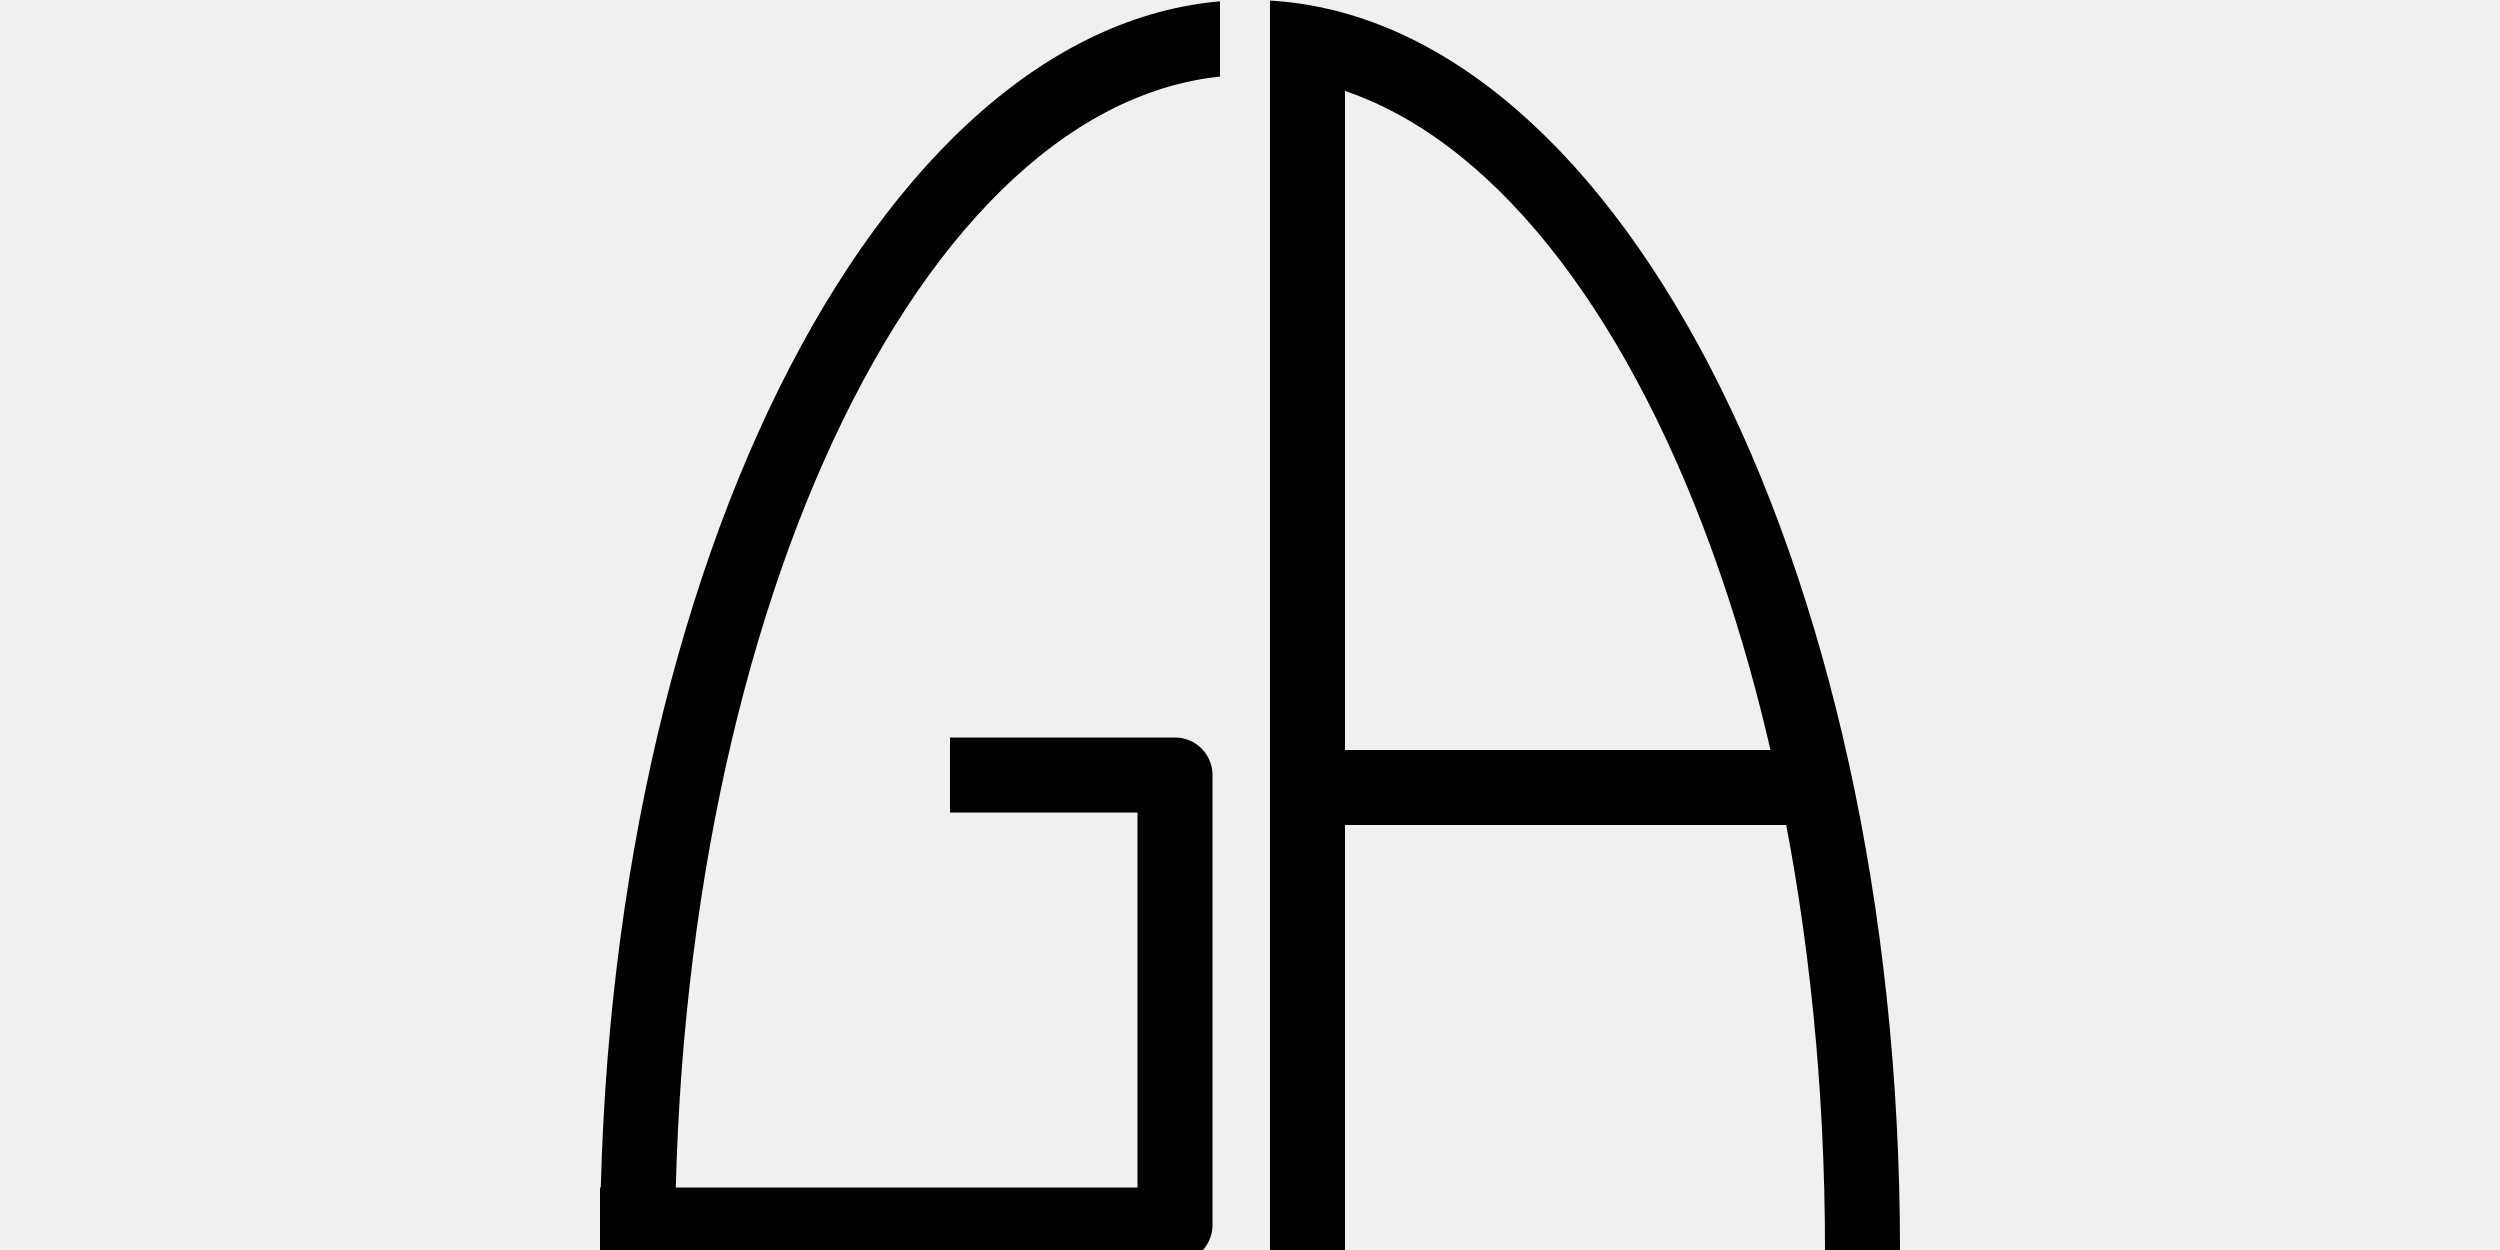
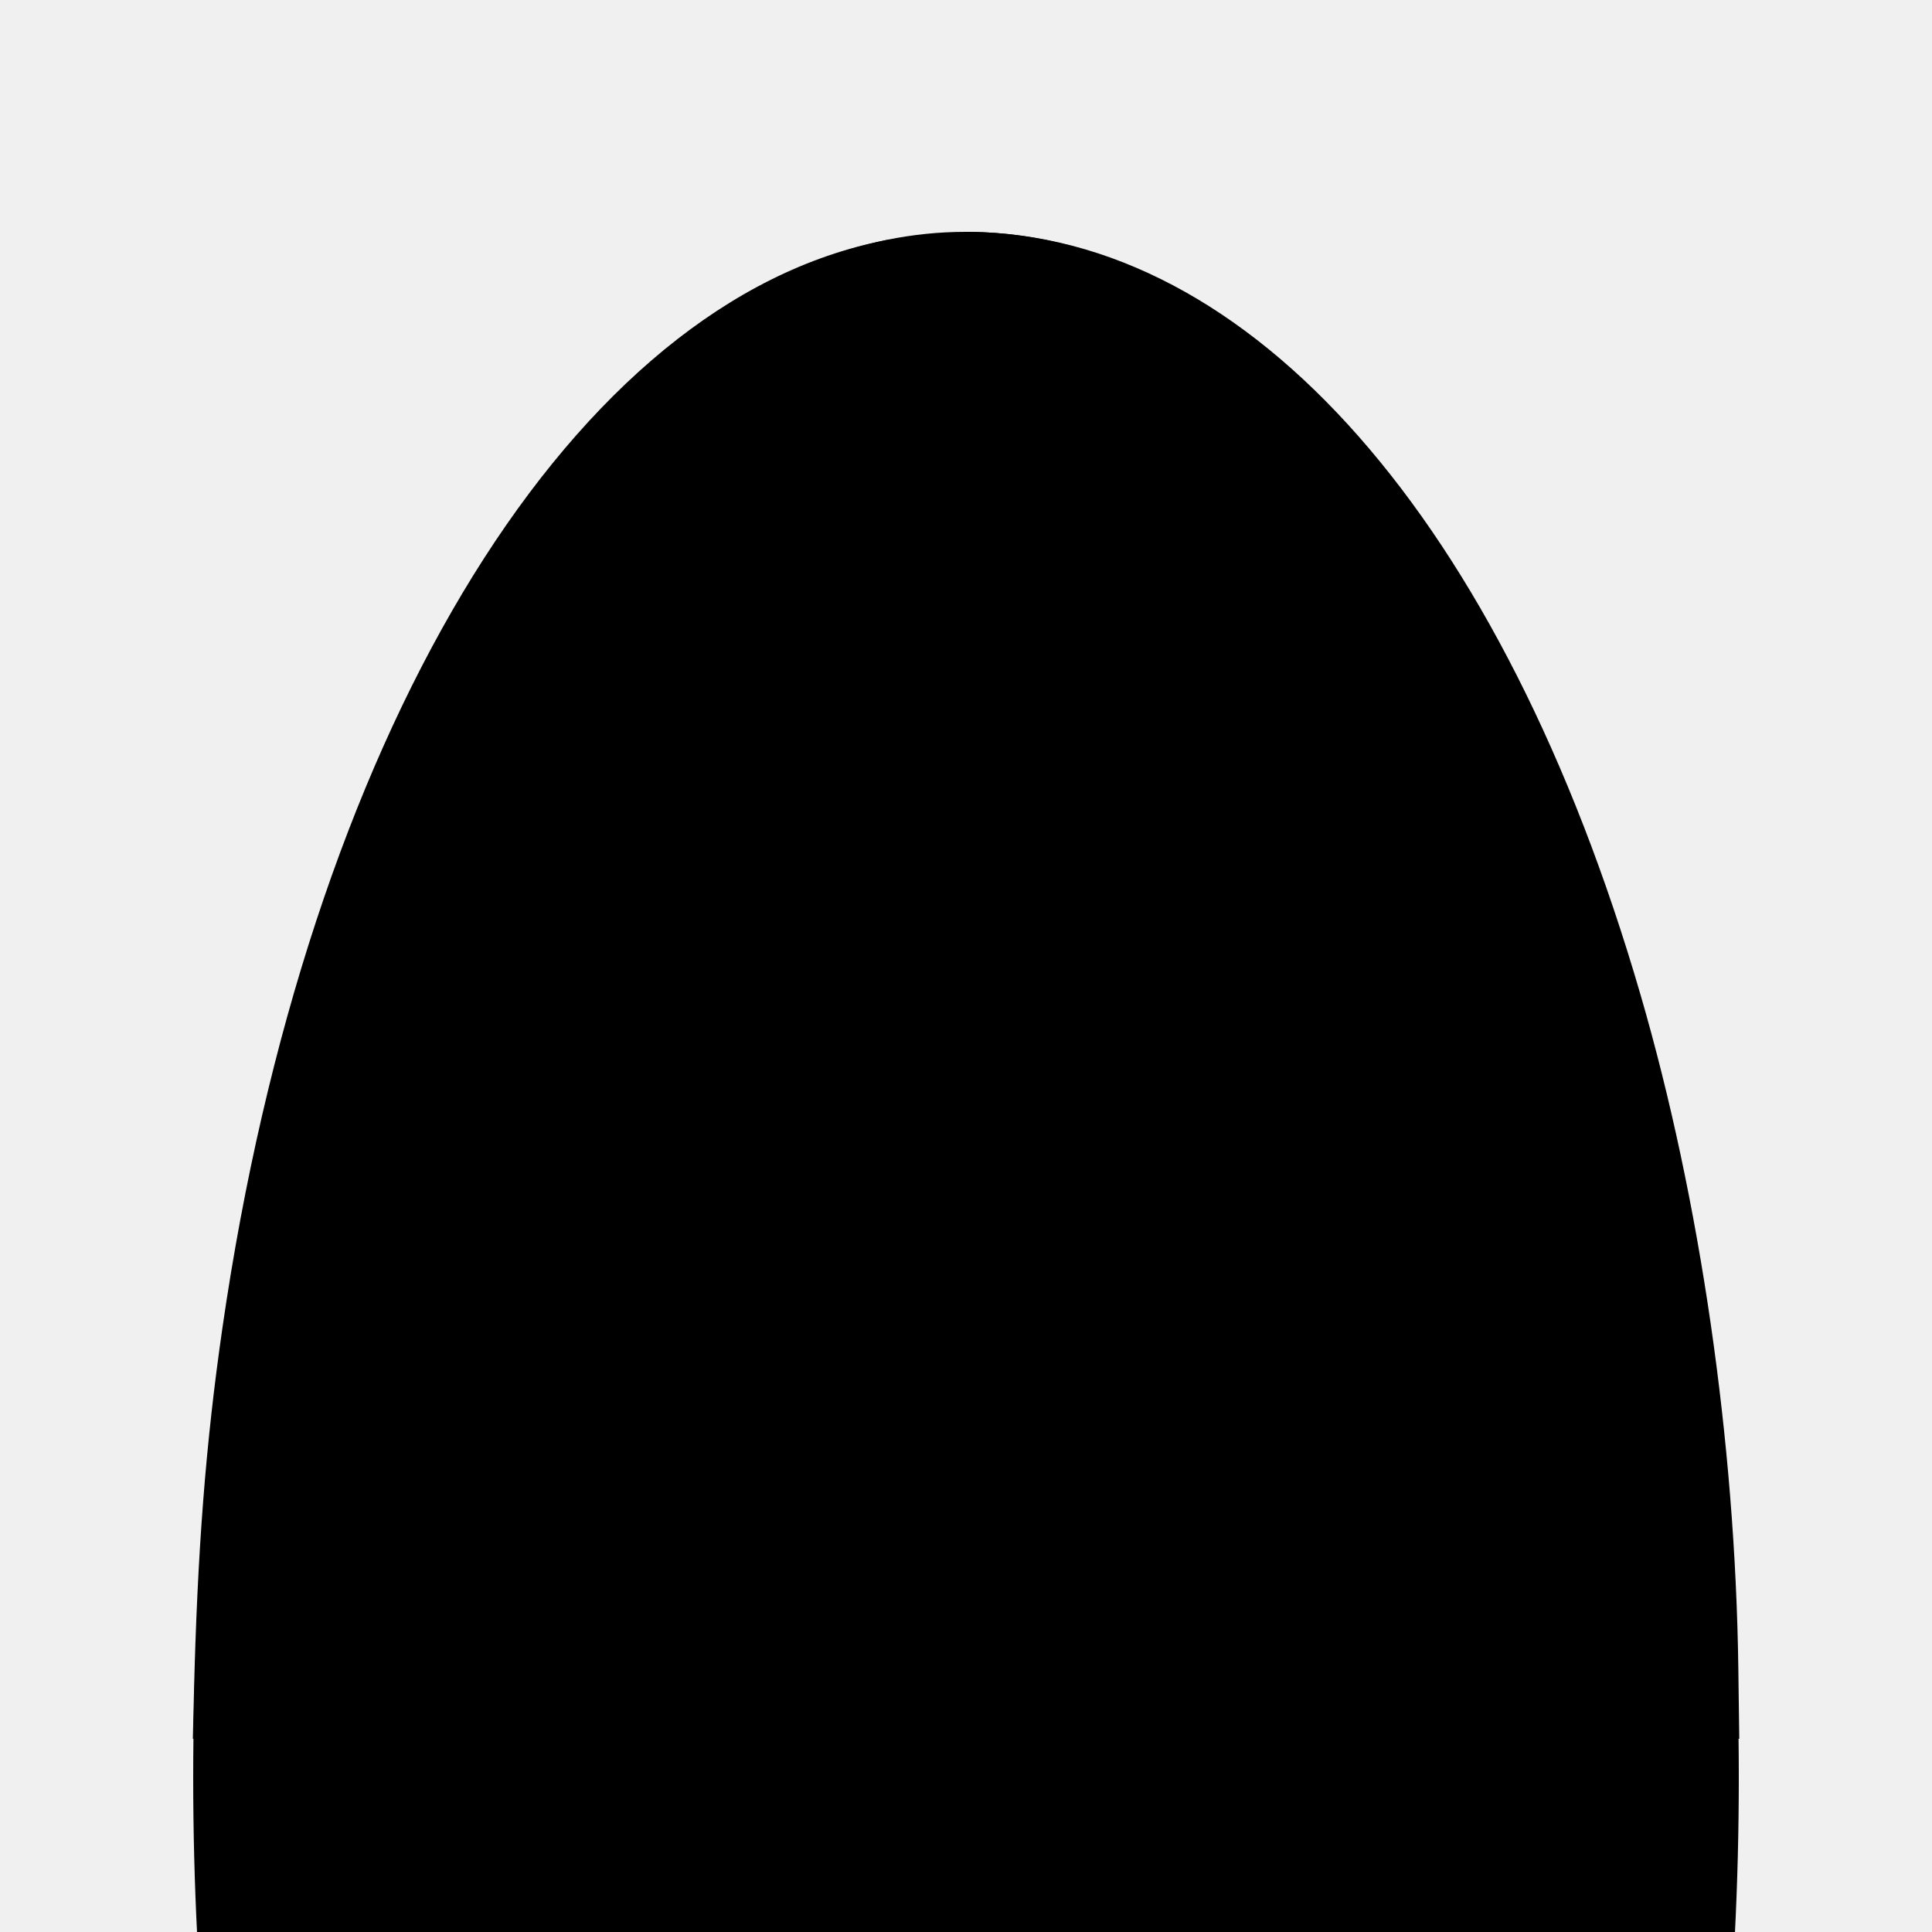
- <svg xmlns="http://www.w3.org/2000/svg" viewBox="0 0 500 250">
+ <svg xmlns="http://www.w3.org/2000/svg" viewBox="0 0 500 500">
  <defs>
    <mask id="maskIt">
-       <rect width="100%" height="100%" fill="white" />
-       <ellipse cx="250" cy="250" rx="115" ry="235" fill="black" />
-       <rect x="244" y="0" width="10" height="250" fill="black" />
-     </mask>
+             
+             
+             
+ 
+         </mask>
    <clipPath id="clipIt">
      <rect x="250" y="200" width="500" height="20" />
    </clipPath>
  </defs>
  <g>
-     <ellipse mask="url(#maskIt)" cx="250" cy="250" rx="130" ry="250" />
-     <rect x="254" y="5" width="15" height="250" fill="black" />
-     <rect x="260" y="150" width="100" height="15" />
-     <polyline points="120,245 235,245 235,155 190,155" fill="none" stroke="black" stroke-width="15" stroke-linejoin="round" />
+     <ellipse cx="250" cy="460" rx="200" ry="400" />
  </g>
+   <path transform="translate(50,50)" fill="black" d="M200.000 205.000 L 200.000 400.000 210.200 400.000 L      220.400 400.000 220.400 330.200 L 220.400 260.400 293.373      260.400 C 362.528 260.400,366.357 260.437,366.548 261.100      C 372.646 282.253,380.000 354.841,380.000 393.882 L 380.000      400.000 390.060 400.000 L 400.119 400.000 399.880 381.900      C 399.105 323.167,390.017 260.540,374.557 207.400 C 338.857      84.689,273.624 10.624,200.700 10.006 C 200.034 10.000,200.000      19.550,200.000 205.000 M175.250 13.030 C 95.530 31.539,29.524      141.970,7.577 293.553 C 3.244 323.478,1.073 351.444,0.175 388.900      L -0.091 400.000 86.628 400.000 L 173.347 400.000 175.074 399.164      C 176.024 398.704,177.336 397.679,177.989 396.886 C 180.565      393.762,180.400 399.004,180.396 320.029 L 180.392 248.200 179.454      246.200 C 176.478 239.861,179.012 240.219,136.300 240.092 L      100.000 239.984 100.000 250.192 L 100.000 260.400 130.000      260.400 L 160.000 260.400 160.000 320.200 L 160.000 380.000      90.345 380.000 L 20.690 380.000 20.960 372.300 C 26.993      200.134,94.349 54.679,177.900 33.385 L 180.800 32.646 180.800      22.323 C 180.800 12.746,180.749 12.002,180.100 12.033 C 179.715      12.051,177.532 12.500,175.250 13.030 M227.800 35.003 C 280.884      52.364,328.189 119.092,355.543 215.200 C 357.421 221.799,362.000      239.209,362.000 239.751 C 362.000 239.888,330.140      240.000,291.200 240.000 L 220.400 240.000 220.400 136.392 L      220.400 32.785 221.500 33.044 C 222.105 33.186,224.940 34.068,     227.800 35.003" />
</svg>
